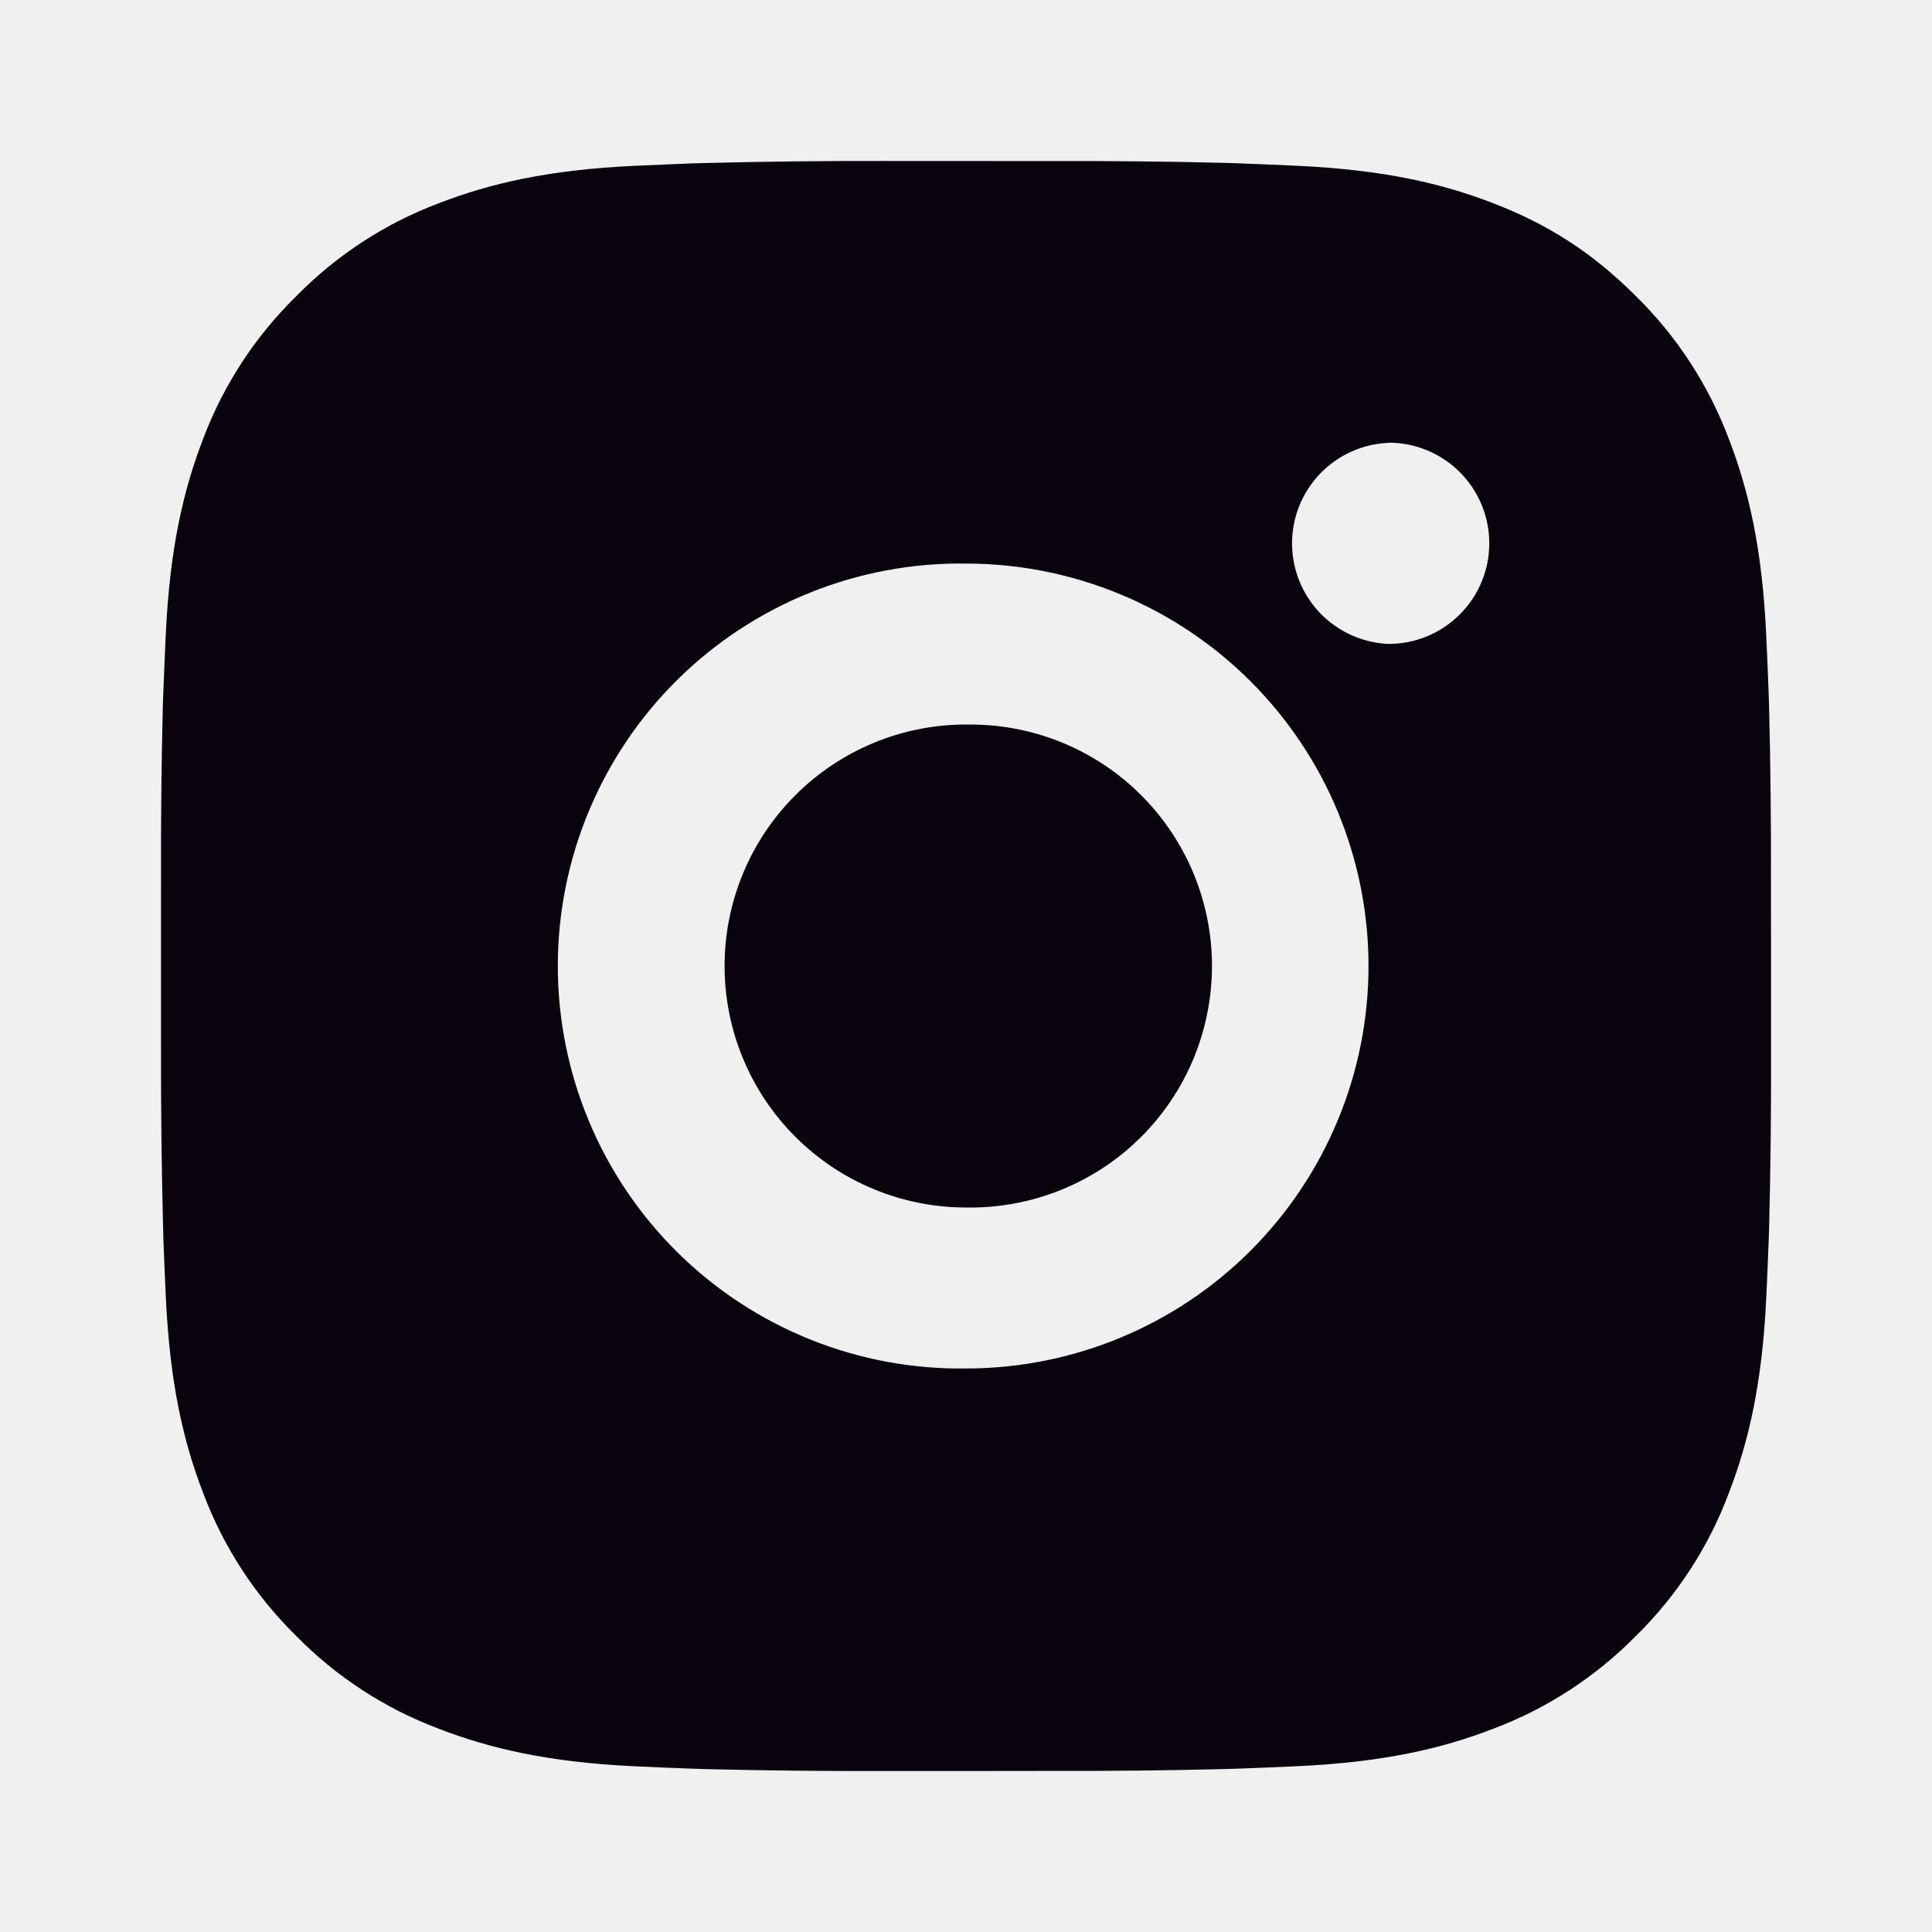
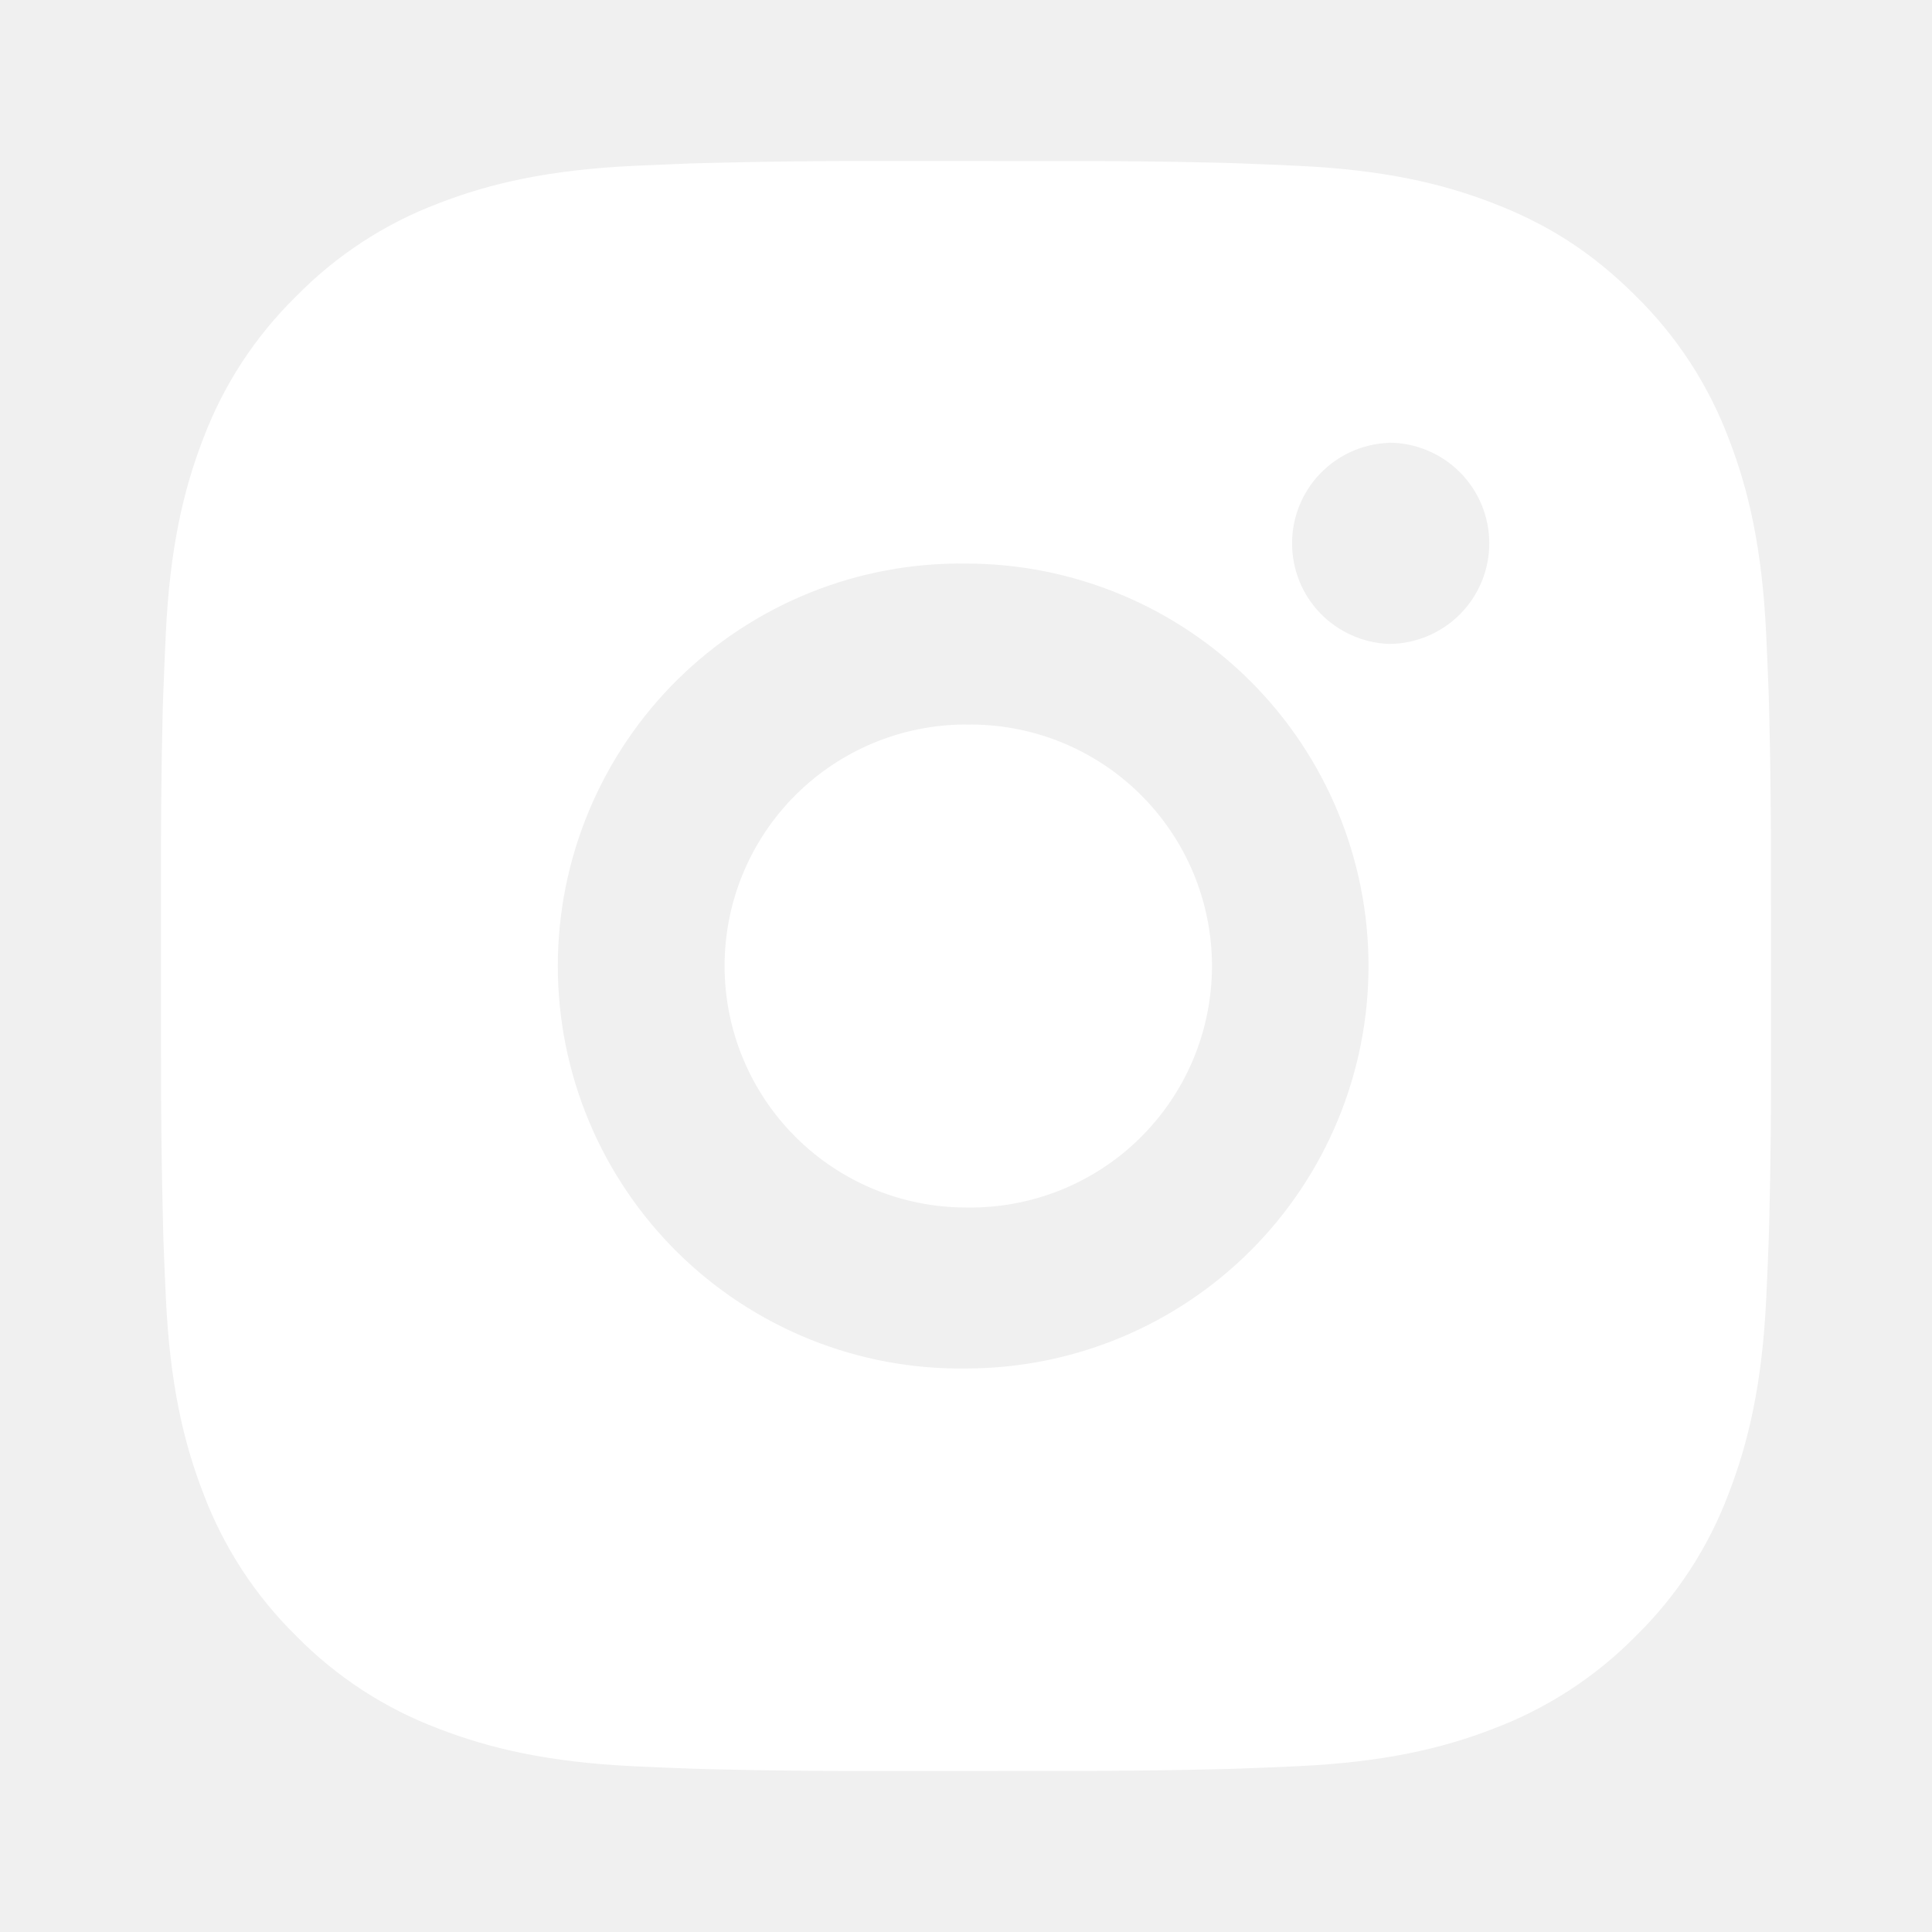
<svg xmlns="http://www.w3.org/2000/svg" width="47" height="47" viewBox="0 0 47 47" fill="none">
-   <path d="M25.514 3.918C26.943 3.913 28.372 3.927 29.8 3.962L30.18 3.975C30.619 3.991 31.052 4.01 31.575 4.034C33.658 4.132 35.08 4.461 36.328 4.945C37.62 5.442 38.709 6.116 39.798 7.205C40.793 8.183 41.564 9.366 42.056 10.673C42.539 11.92 42.868 13.344 42.966 15.428C42.99 15.948 43.009 16.383 43.025 16.822L43.037 17.202C43.072 18.63 43.087 20.058 43.082 21.487L43.084 22.948V25.513C43.089 26.942 43.074 28.371 43.039 29.8L43.027 30.18C43.011 30.618 42.992 31.051 42.968 31.574C42.87 33.658 42.537 35.079 42.056 36.327C41.565 37.635 40.795 38.819 39.798 39.797C38.819 40.792 37.634 41.563 36.328 42.055C35.08 42.539 33.658 42.868 31.575 42.966C31.052 42.989 30.619 43.009 30.18 43.024L29.8 43.036C28.372 43.071 26.943 43.086 25.514 43.081L24.053 43.083H21.489C20.06 43.088 18.631 43.073 17.203 43.038L16.823 43.026C16.358 43.01 15.893 42.99 15.428 42.968C13.345 42.87 11.923 42.537 10.673 42.055C9.367 41.564 8.183 40.794 7.205 39.797C6.208 38.818 5.437 37.634 4.945 36.327C4.462 35.079 4.133 33.658 4.035 31.574C4.013 31.109 3.993 30.645 3.976 30.18L3.966 29.8C3.93 28.371 3.914 26.942 3.917 25.513V21.487C3.912 20.058 3.926 18.63 3.96 17.202L3.974 16.822C3.99 16.383 4.009 15.948 4.033 15.428C4.131 13.342 4.46 11.922 4.943 10.673C5.436 9.366 6.208 8.183 7.207 7.206C8.184 6.209 9.367 5.437 10.673 4.945C11.923 4.461 13.343 4.132 15.428 4.034L16.823 3.975L17.203 3.965C18.631 3.929 20.059 3.913 21.487 3.916L25.514 3.918ZM23.5 13.71C22.203 13.692 20.915 13.931 19.711 14.415C18.507 14.899 17.411 15.617 16.487 16.528C15.563 17.439 14.83 18.525 14.329 19.722C13.828 20.919 13.57 22.203 13.57 23.501C13.57 24.798 13.828 26.083 14.329 27.28C14.83 28.477 15.563 29.562 16.487 30.473C17.411 31.384 18.507 32.102 19.711 32.586C20.915 33.07 22.203 33.31 23.5 33.291C26.097 33.291 28.588 32.26 30.424 30.424C32.261 28.587 33.292 26.097 33.292 23.5C33.292 20.903 32.261 18.412 30.424 16.576C28.588 14.74 26.097 13.71 23.5 13.71ZM23.5 17.627C24.281 17.612 25.056 17.754 25.782 18.042C26.507 18.331 27.167 18.761 27.724 19.308C28.281 19.855 28.724 20.507 29.026 21.227C29.328 21.947 29.484 22.719 29.484 23.5C29.484 24.28 29.328 25.053 29.027 25.773C28.725 26.493 28.282 27.145 27.726 27.692C27.169 28.239 26.509 28.669 25.783 28.959C25.058 29.247 24.283 29.389 23.502 29.375C21.944 29.375 20.45 28.756 19.348 27.654C18.246 26.552 17.627 25.058 17.627 23.5C17.627 21.942 18.246 20.447 19.348 19.346C20.45 18.244 21.944 17.625 23.502 17.625L23.5 17.627ZM33.782 10.773C33.15 10.798 32.553 11.067 32.114 11.523C31.676 11.979 31.432 12.586 31.432 13.219C31.432 13.851 31.676 14.459 32.114 14.915C32.553 15.37 33.15 15.639 33.782 15.665C34.431 15.665 35.054 15.407 35.513 14.947C35.972 14.489 36.23 13.866 36.23 13.217C36.23 12.567 35.972 11.945 35.513 11.486C35.054 11.027 34.431 10.769 33.782 10.769V10.773Z" fill="#09030D" />
+   <path d="M25.514 3.918C26.943 3.913 28.372 3.927 29.8 3.962L30.18 3.975C30.619 3.991 31.052 4.01 31.575 4.034C33.658 4.132 35.08 4.461 36.328 4.945C37.62 5.442 38.709 6.116 39.798 7.205C40.793 8.183 41.564 9.366 42.056 10.673C42.539 11.92 42.868 13.344 42.966 15.428C42.99 15.948 43.009 16.383 43.025 16.822L43.037 17.202C43.072 18.63 43.087 20.058 43.082 21.487L43.084 22.948V25.513C43.089 26.942 43.074 28.371 43.039 29.8L43.027 30.18C43.011 30.618 42.992 31.051 42.968 31.574C42.87 33.658 42.537 35.079 42.056 36.327C41.565 37.635 40.795 38.819 39.798 39.797C38.819 40.792 37.634 41.563 36.328 42.055C35.08 42.539 33.658 42.868 31.575 42.966C31.052 42.989 30.619 43.009 30.18 43.024L29.8 43.036C28.372 43.071 26.943 43.086 25.514 43.081L24.053 43.083H21.489C20.06 43.088 18.631 43.073 17.203 43.038L16.823 43.026C16.358 43.01 15.893 42.99 15.428 42.968C13.345 42.87 11.923 42.537 10.673 42.055C9.367 41.564 8.183 40.794 7.205 39.797C6.208 38.818 5.437 37.634 4.945 36.327C4.462 35.079 4.133 33.658 4.035 31.574C4.013 31.109 3.993 30.645 3.976 30.18L3.966 29.8C3.93 28.371 3.914 26.942 3.917 25.513V21.487C3.912 20.058 3.926 18.63 3.96 17.202L3.974 16.822C3.99 16.383 4.009 15.948 4.033 15.428C4.131 13.342 4.46 11.922 4.943 10.673C5.436 9.366 6.208 8.183 7.207 7.206C8.184 6.209 9.367 5.437 10.673 4.945C11.923 4.461 13.343 4.132 15.428 4.034L16.823 3.975L17.203 3.965C18.631 3.929 20.059 3.913 21.487 3.916L25.514 3.918ZM23.5 13.71C22.203 13.692 20.915 13.931 19.711 14.415C18.507 14.899 17.411 15.617 16.487 16.528C15.563 17.439 14.83 18.525 14.329 19.722C13.828 20.919 13.57 22.203 13.57 23.501C13.57 24.798 13.828 26.083 14.329 27.28C14.83 28.477 15.563 29.562 16.487 30.473C17.411 31.384 18.507 32.102 19.711 32.586C20.915 33.07 22.203 33.31 23.5 33.291C26.097 33.291 28.588 32.26 30.424 30.424C32.261 28.587 33.292 26.097 33.292 23.5C33.292 20.903 32.261 18.412 30.424 16.576C28.588 14.74 26.097 13.71 23.5 13.71ZM23.5 17.627C24.281 17.612 25.056 17.754 25.782 18.042C26.507 18.331 27.167 18.761 27.724 19.308C28.281 19.855 28.724 20.507 29.026 21.227C29.328 21.947 29.484 22.719 29.484 23.5C29.484 24.28 29.328 25.053 29.027 25.773C28.725 26.493 28.282 27.145 27.726 27.692C27.169 28.239 26.509 28.669 25.783 28.959C25.058 29.247 24.283 29.389 23.502 29.375C21.944 29.375 20.45 28.756 19.348 27.654C18.246 26.552 17.627 25.058 17.627 23.5C17.627 21.942 18.246 20.447 19.348 19.346C20.45 18.244 21.944 17.625 23.502 17.625L23.5 17.627ZM33.782 10.773C33.15 10.798 32.553 11.067 32.114 11.523C31.676 11.979 31.432 12.586 31.432 13.219C31.432 13.851 31.676 14.459 32.114 14.915C32.553 15.37 33.15 15.639 33.782 15.665C34.431 15.665 35.054 15.407 35.513 14.947C35.972 14.489 36.23 13.866 36.23 13.217C36.23 12.567 35.972 11.945 35.513 11.486C35.054 11.027 34.431 10.769 33.782 10.769V10.773Z" fill="#ffffff" />
</svg>
